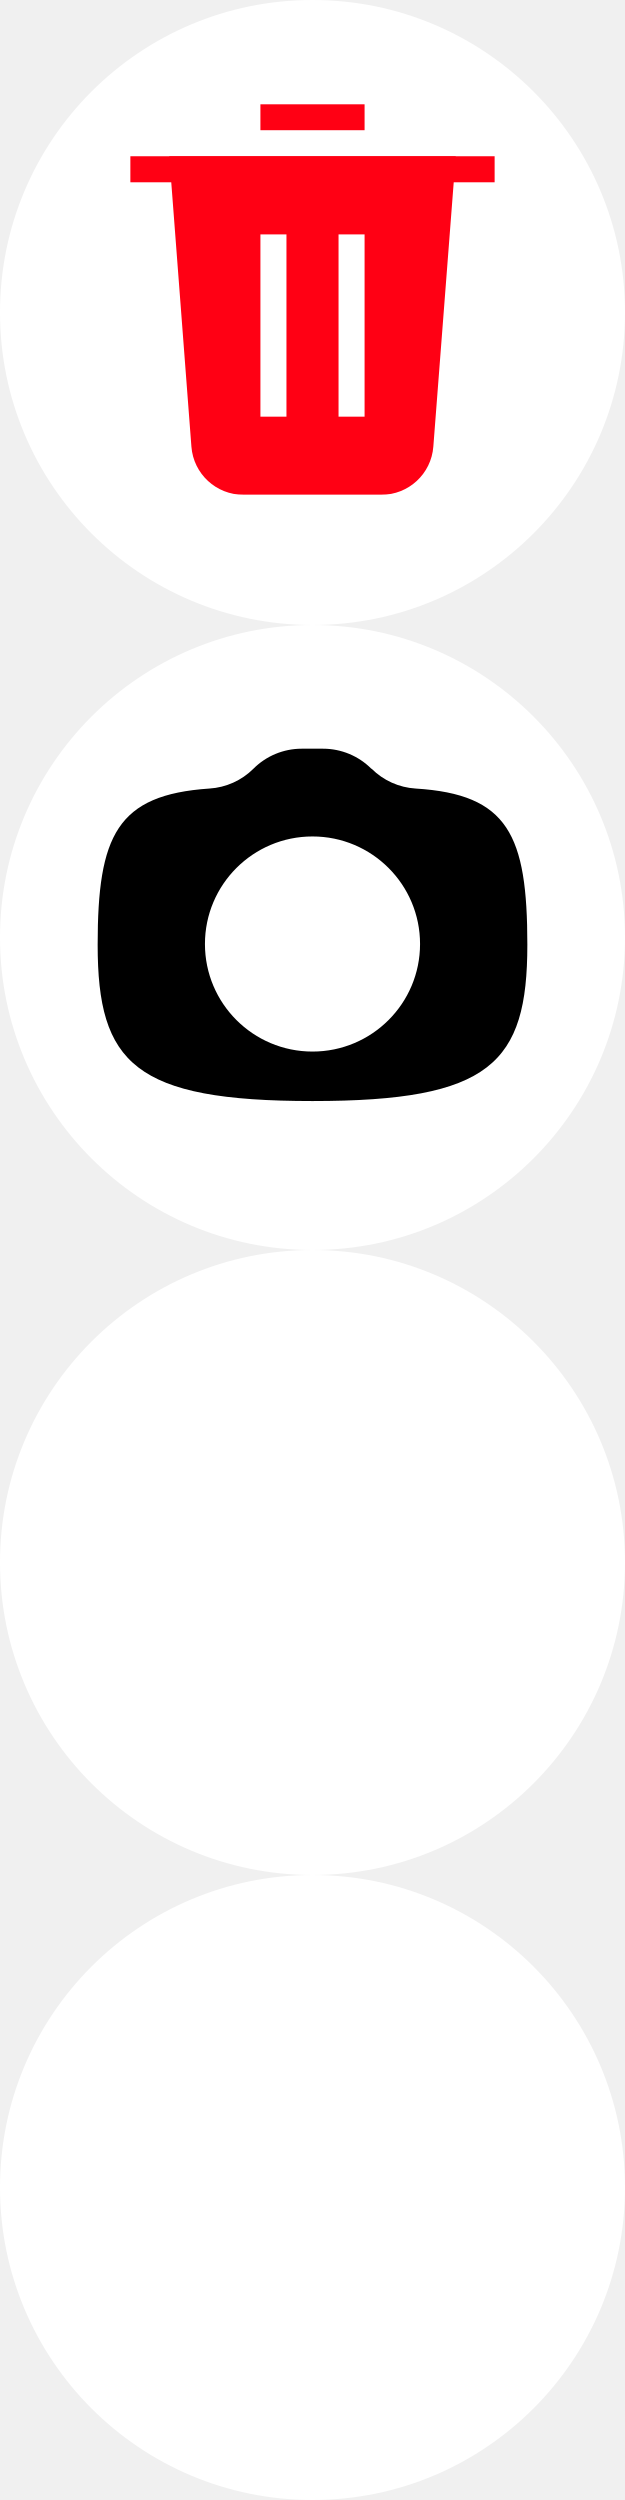
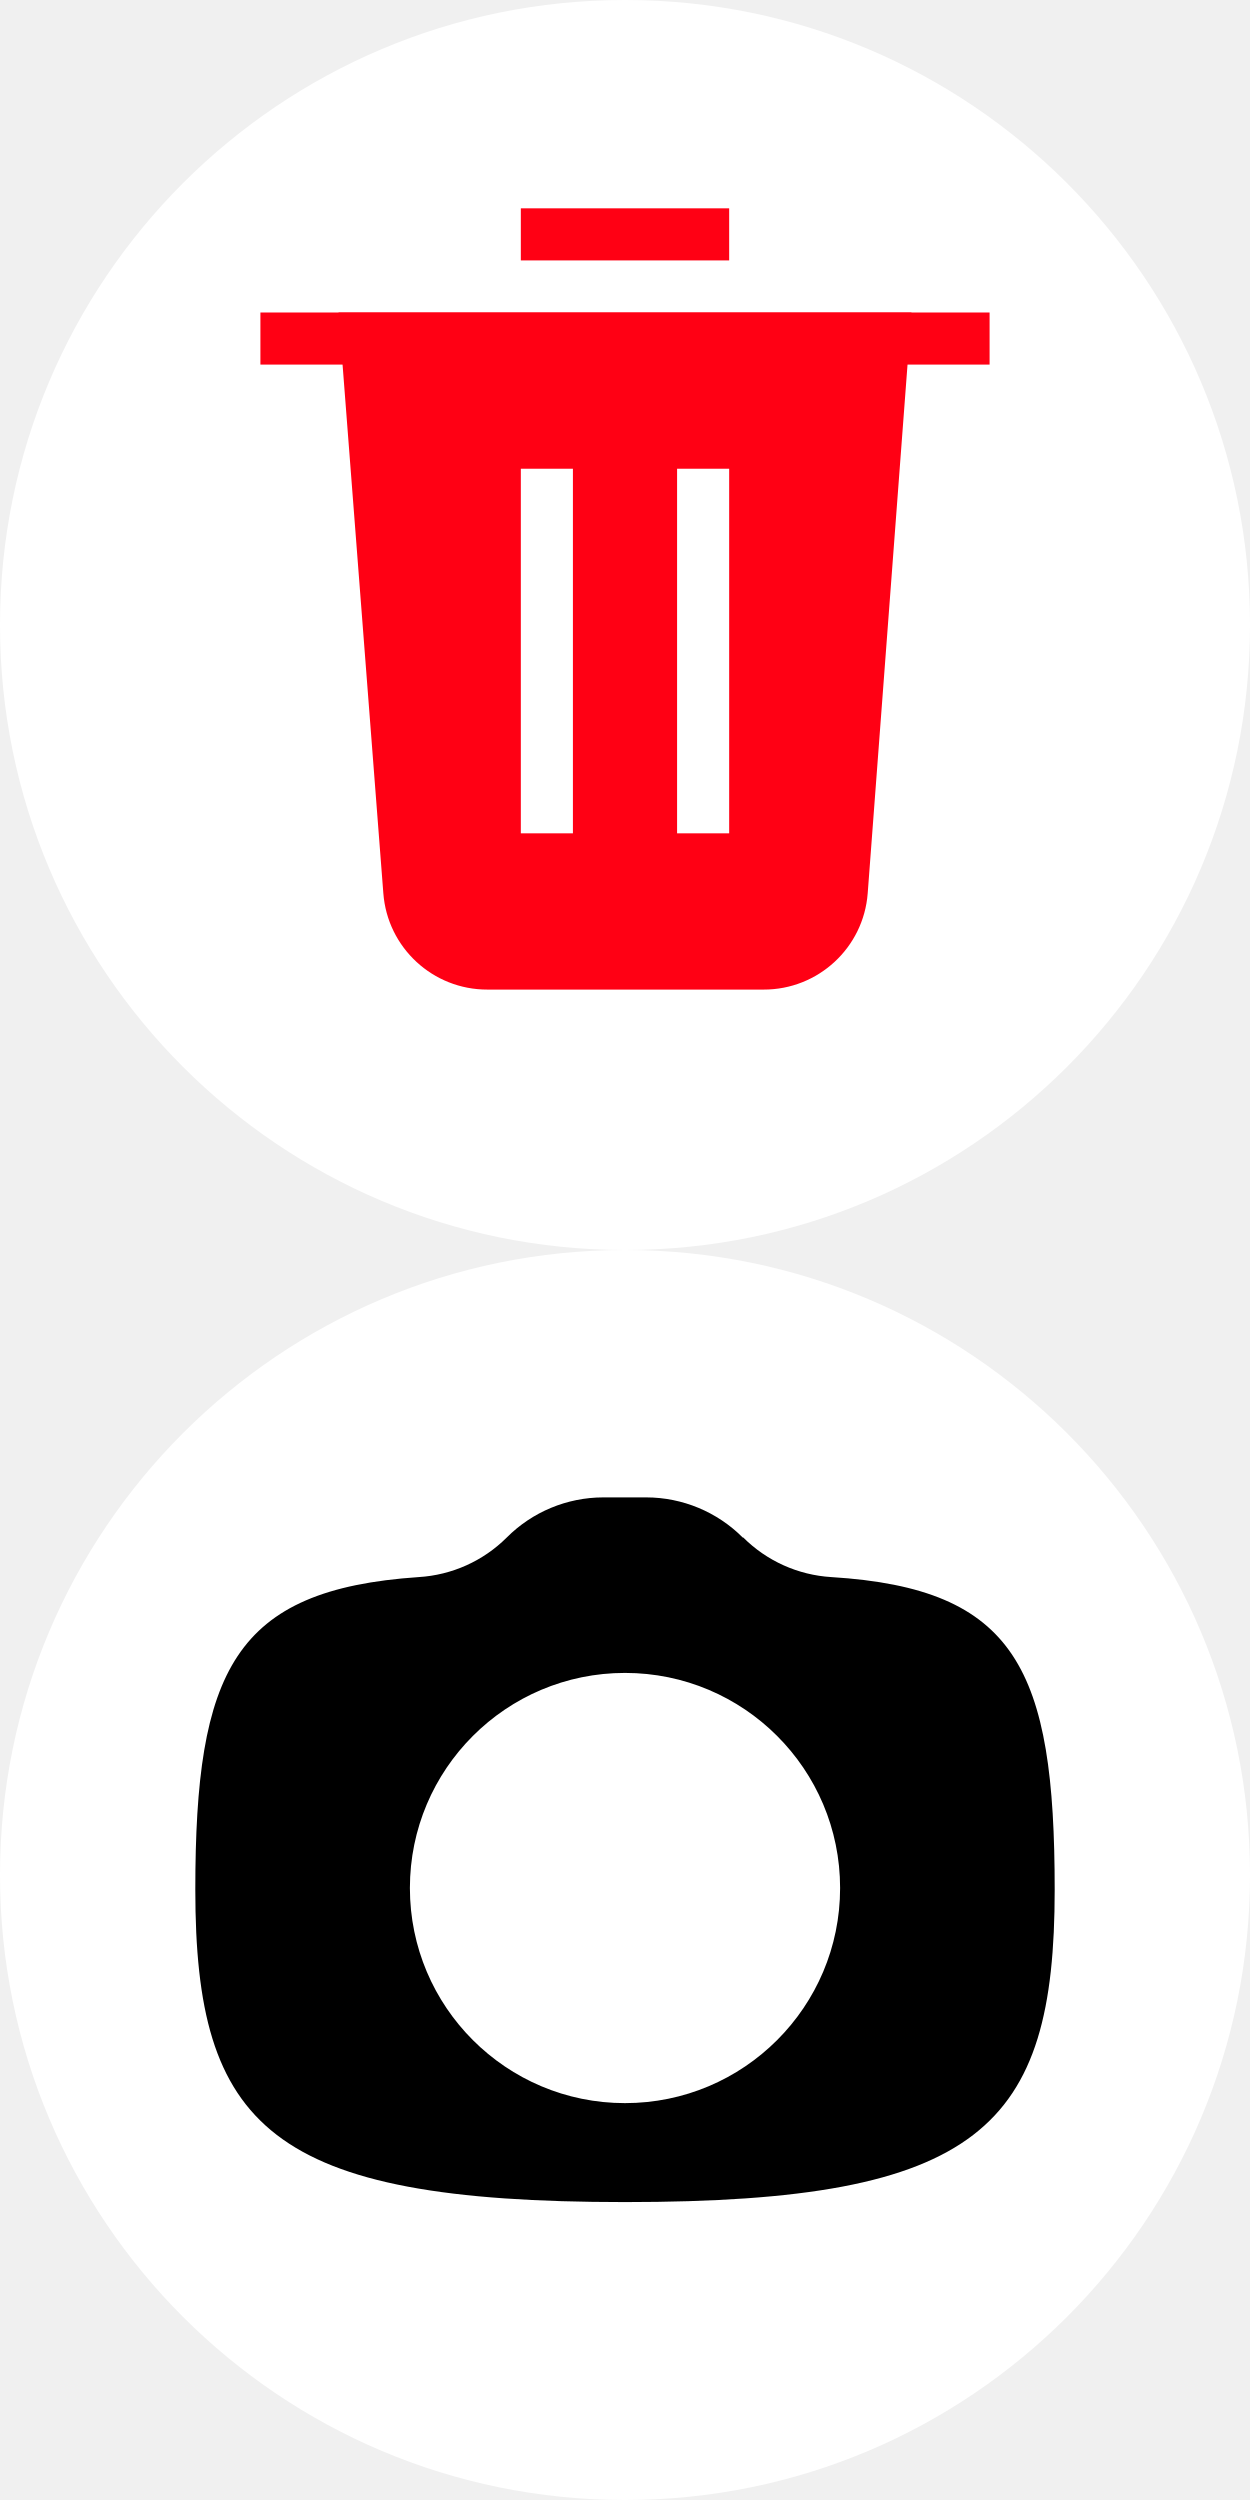
- <svg xmlns="http://www.w3.org/2000/svg" width="24" height="96" viewBox="0 0 24 96">
+ <svg xmlns="http://www.w3.org/2000/svg" width="24" height="48" viewBox="0 0 24 48">
  <defs>
-     <style>.a,.e,.f{fill:none;}.a{stroke:#000;stroke-linejoin:round;}.b{fill:#fff;}.c{mask:url(#a);}.d{fill:#ff0014;}.e{stroke:#ff0014;stroke-linecap:square;stroke-miterlimit:10;}.g{filter:url(#b);}</style>
-     <filter id="b" x="5" y="4" width="14" height="15" filterUnits="userSpaceOnUse" color-interpolation-filters="sRGB">
-       <feFlood flood-color="#fff" result="bg" />
-       <feBlend in="SourceGraphic" in2="bg" />
-     </filter>
-     <mask id="a" x="5" y="4" width="14" height="15" maskUnits="userSpaceOnUse">
-       <g class="g">
-         <line class="a" x1="10.5" y1="16" x2="10.5" y2="9" />
-         <line class="a" x1="13.5" y1="16" x2="13.5" y2="9" />
-       </g>
-     </mask>
+     <style>.a{fill:#fff;}.b{fill:#ff0014;}.c{fill:none;stroke:#ff0014;stroke-linecap:square;stroke-miterlimit:10;}</style>
  </defs>
-   <circle class="b" cx="12" cy="12" r="12" />
-   <circle class="b" cx="12" cy="36" r="12" />
-   <circle class="b" cx="12" cy="60" r="12" />
-   <circle class="b" cx="12" cy="84" r="12" />
-   <g class="c">
-     <path class="d" d="M17.5,6L16.64,17.15a2,2,0,0,1-2,1.85H9.35a2,2,0,0,1-2-1.85L6.5,6" />
-     <line class="e" x1="13.5" y1="4.5" x2="10.5" y2="4.5" />
-     <line class="e" x1="18.5" y1="6.5" x2="5.5" y2="6.5" />
-   </g>
+   <circle class="a" cx="12" cy="12" r="12" />
+   <circle class="a" cx="12" cy="36" r="12" />
+   <path class="b" d="M6.5,6L7.36,17.15a2,2,0,0,0,2,1.85h5.3a2,2,0,0,0,2-1.85L17.5,6H6.5ZM11,16H10V9h1v7Zm3,0H13V9h1v7Z" />
+   <line class="c" x1="13.5" y1="4.5" x2="10.5" y2="4.5" />
+   <line class="c" x1="18.5" y1="6.5" x2="5.5" y2="6.5" />
  <path d="M14.27,29.52a2.62,2.62,0,0,0,1.69.76c3.55,0.22,4.29,1.77,4.29,6,0,4.56-1.42,6-8.25,6s-8.25-1.44-8.25-6c0-4.2.74-5.76,4.29-6a2.62,2.62,0,0,0,1.69-.76h0a2.62,2.62,0,0,1,1.85-.77h0.83a2.62,2.62,0,0,1,1.85.77h0ZM12,32.12a4.13,4.13,0,1,0,4.13,4.13A4.13,4.13,0,0,0,12,32.12Z" />
-   <rect class="f" x="24" y="72" width="24" height="24" transform="translate(120 48) rotate(90)" />
-   <rect class="f" x="24" y="96" width="24" height="24" transform="translate(-72 144) rotate(-90)" />
-   <rect class="f" x="24" y="24" width="24" height="24" transform="translate(72 72) rotate(-180)" />
</svg>
